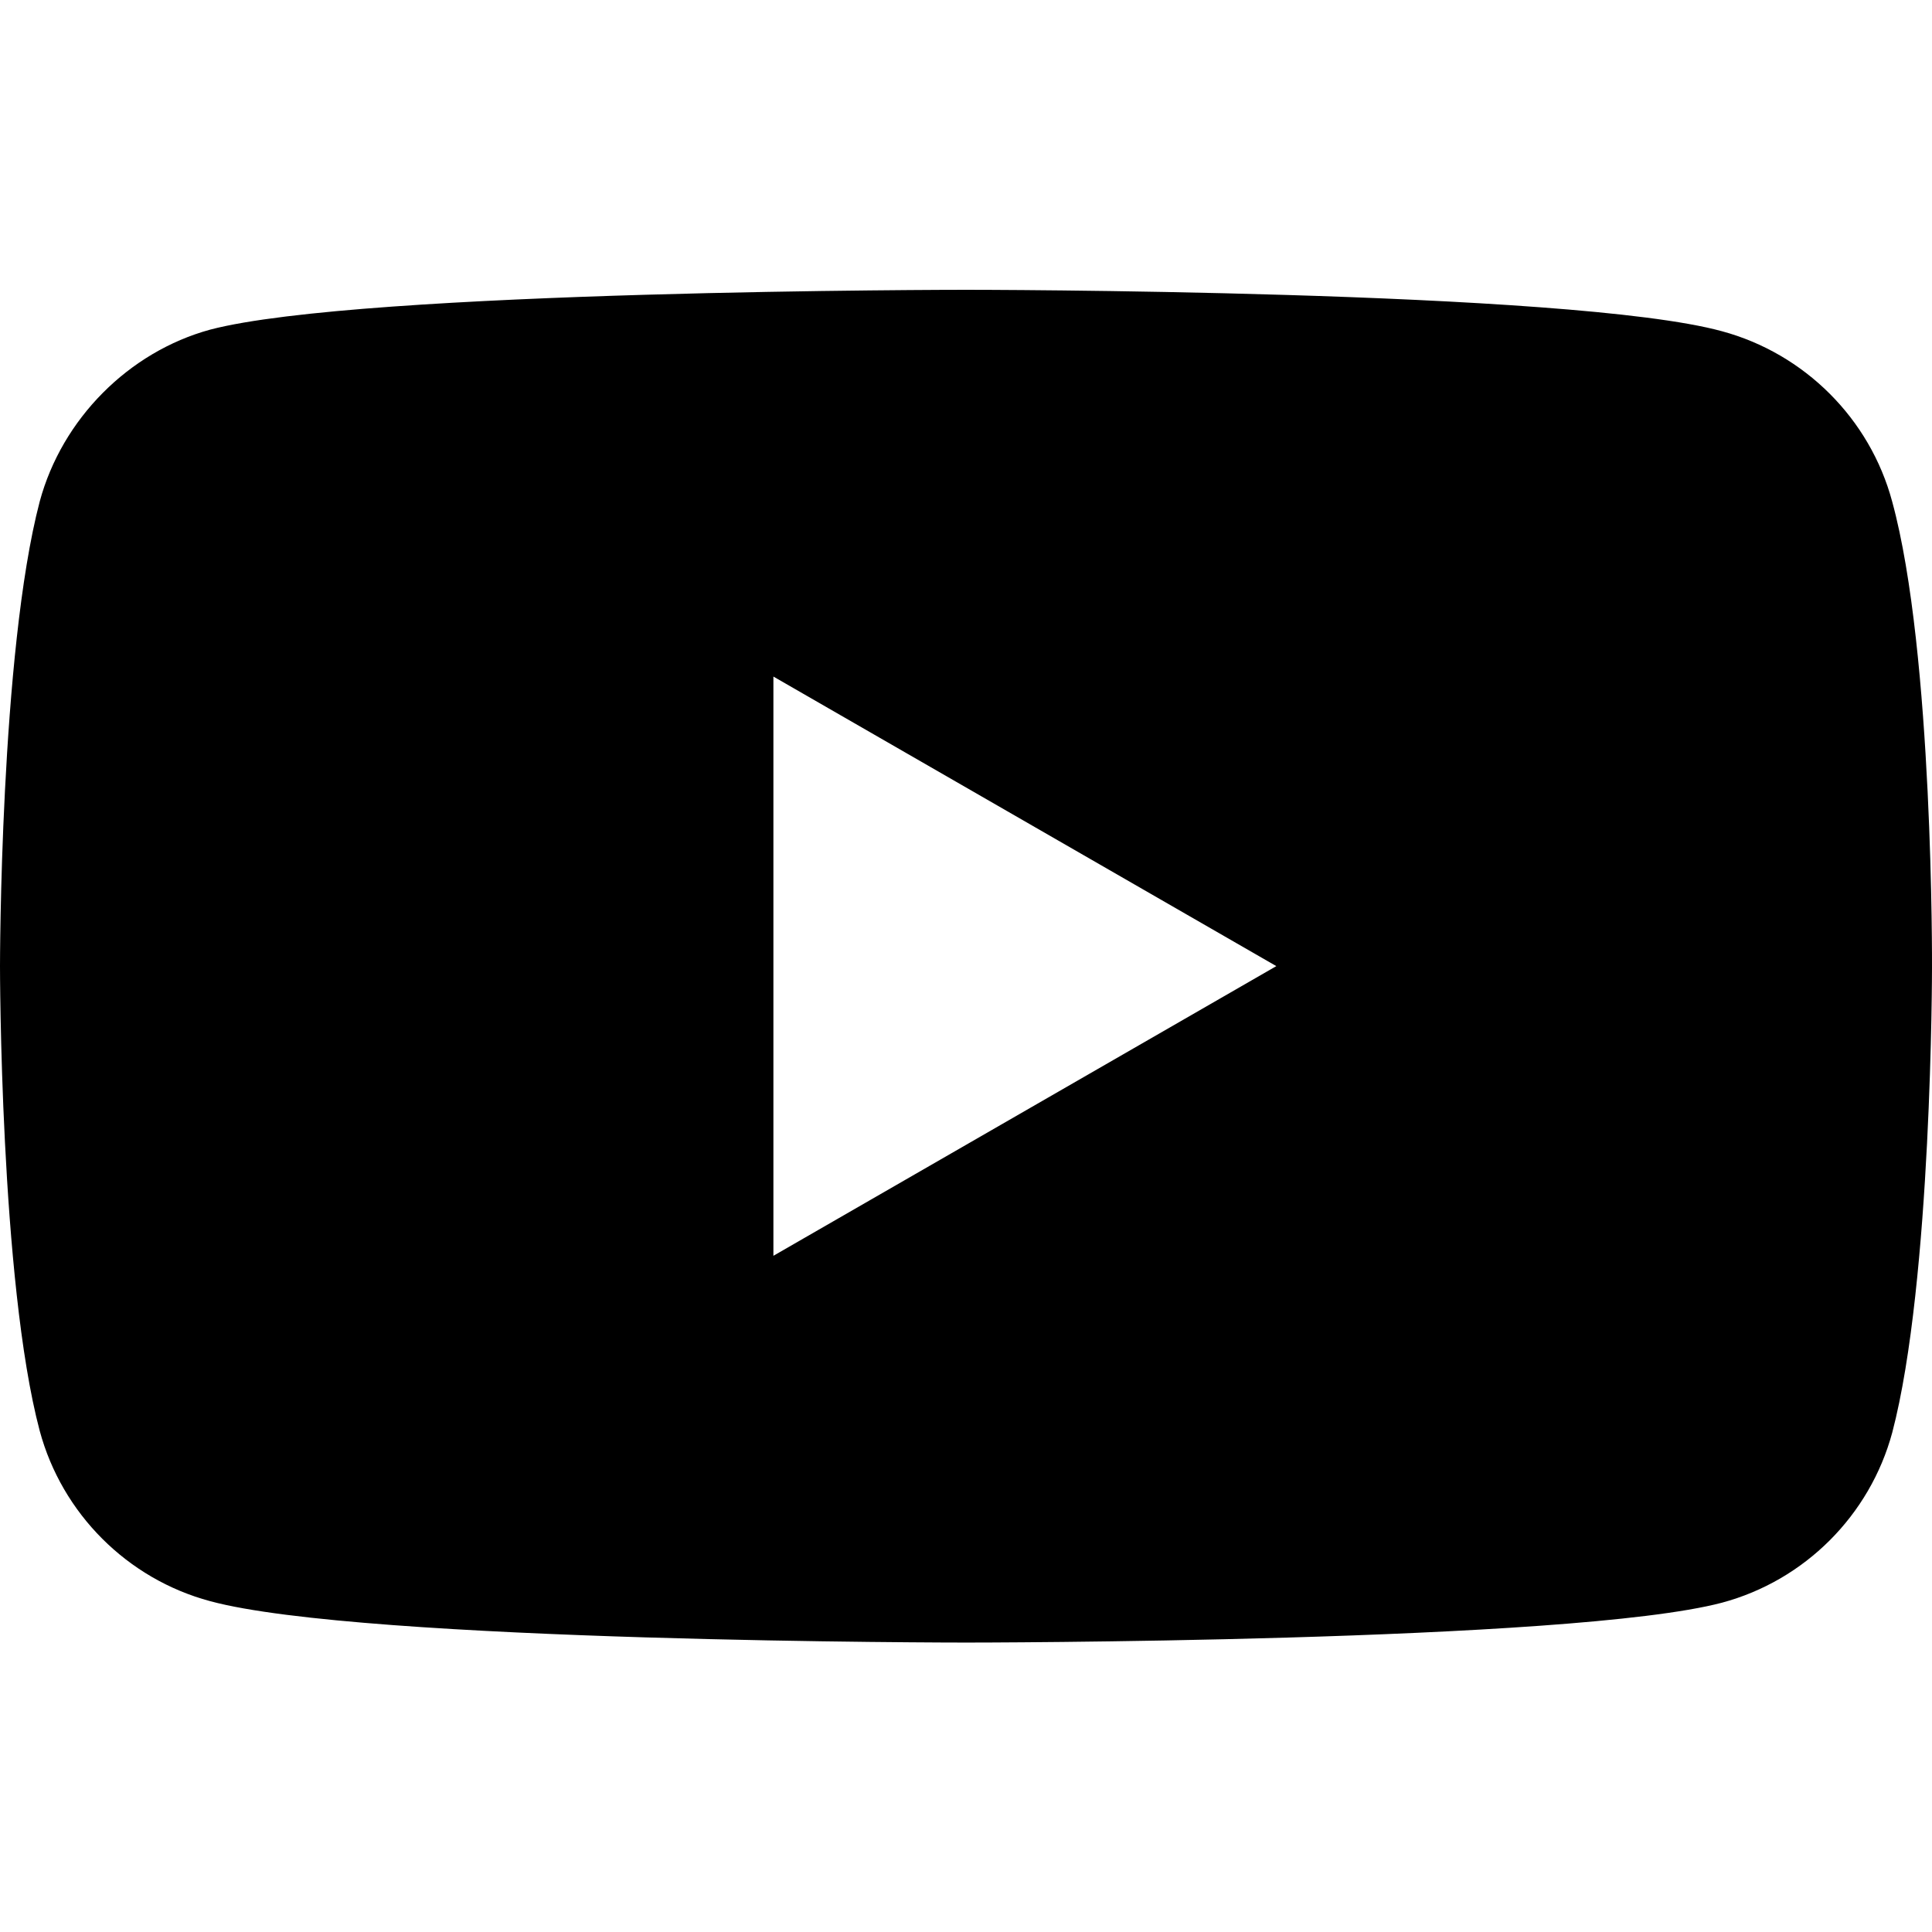
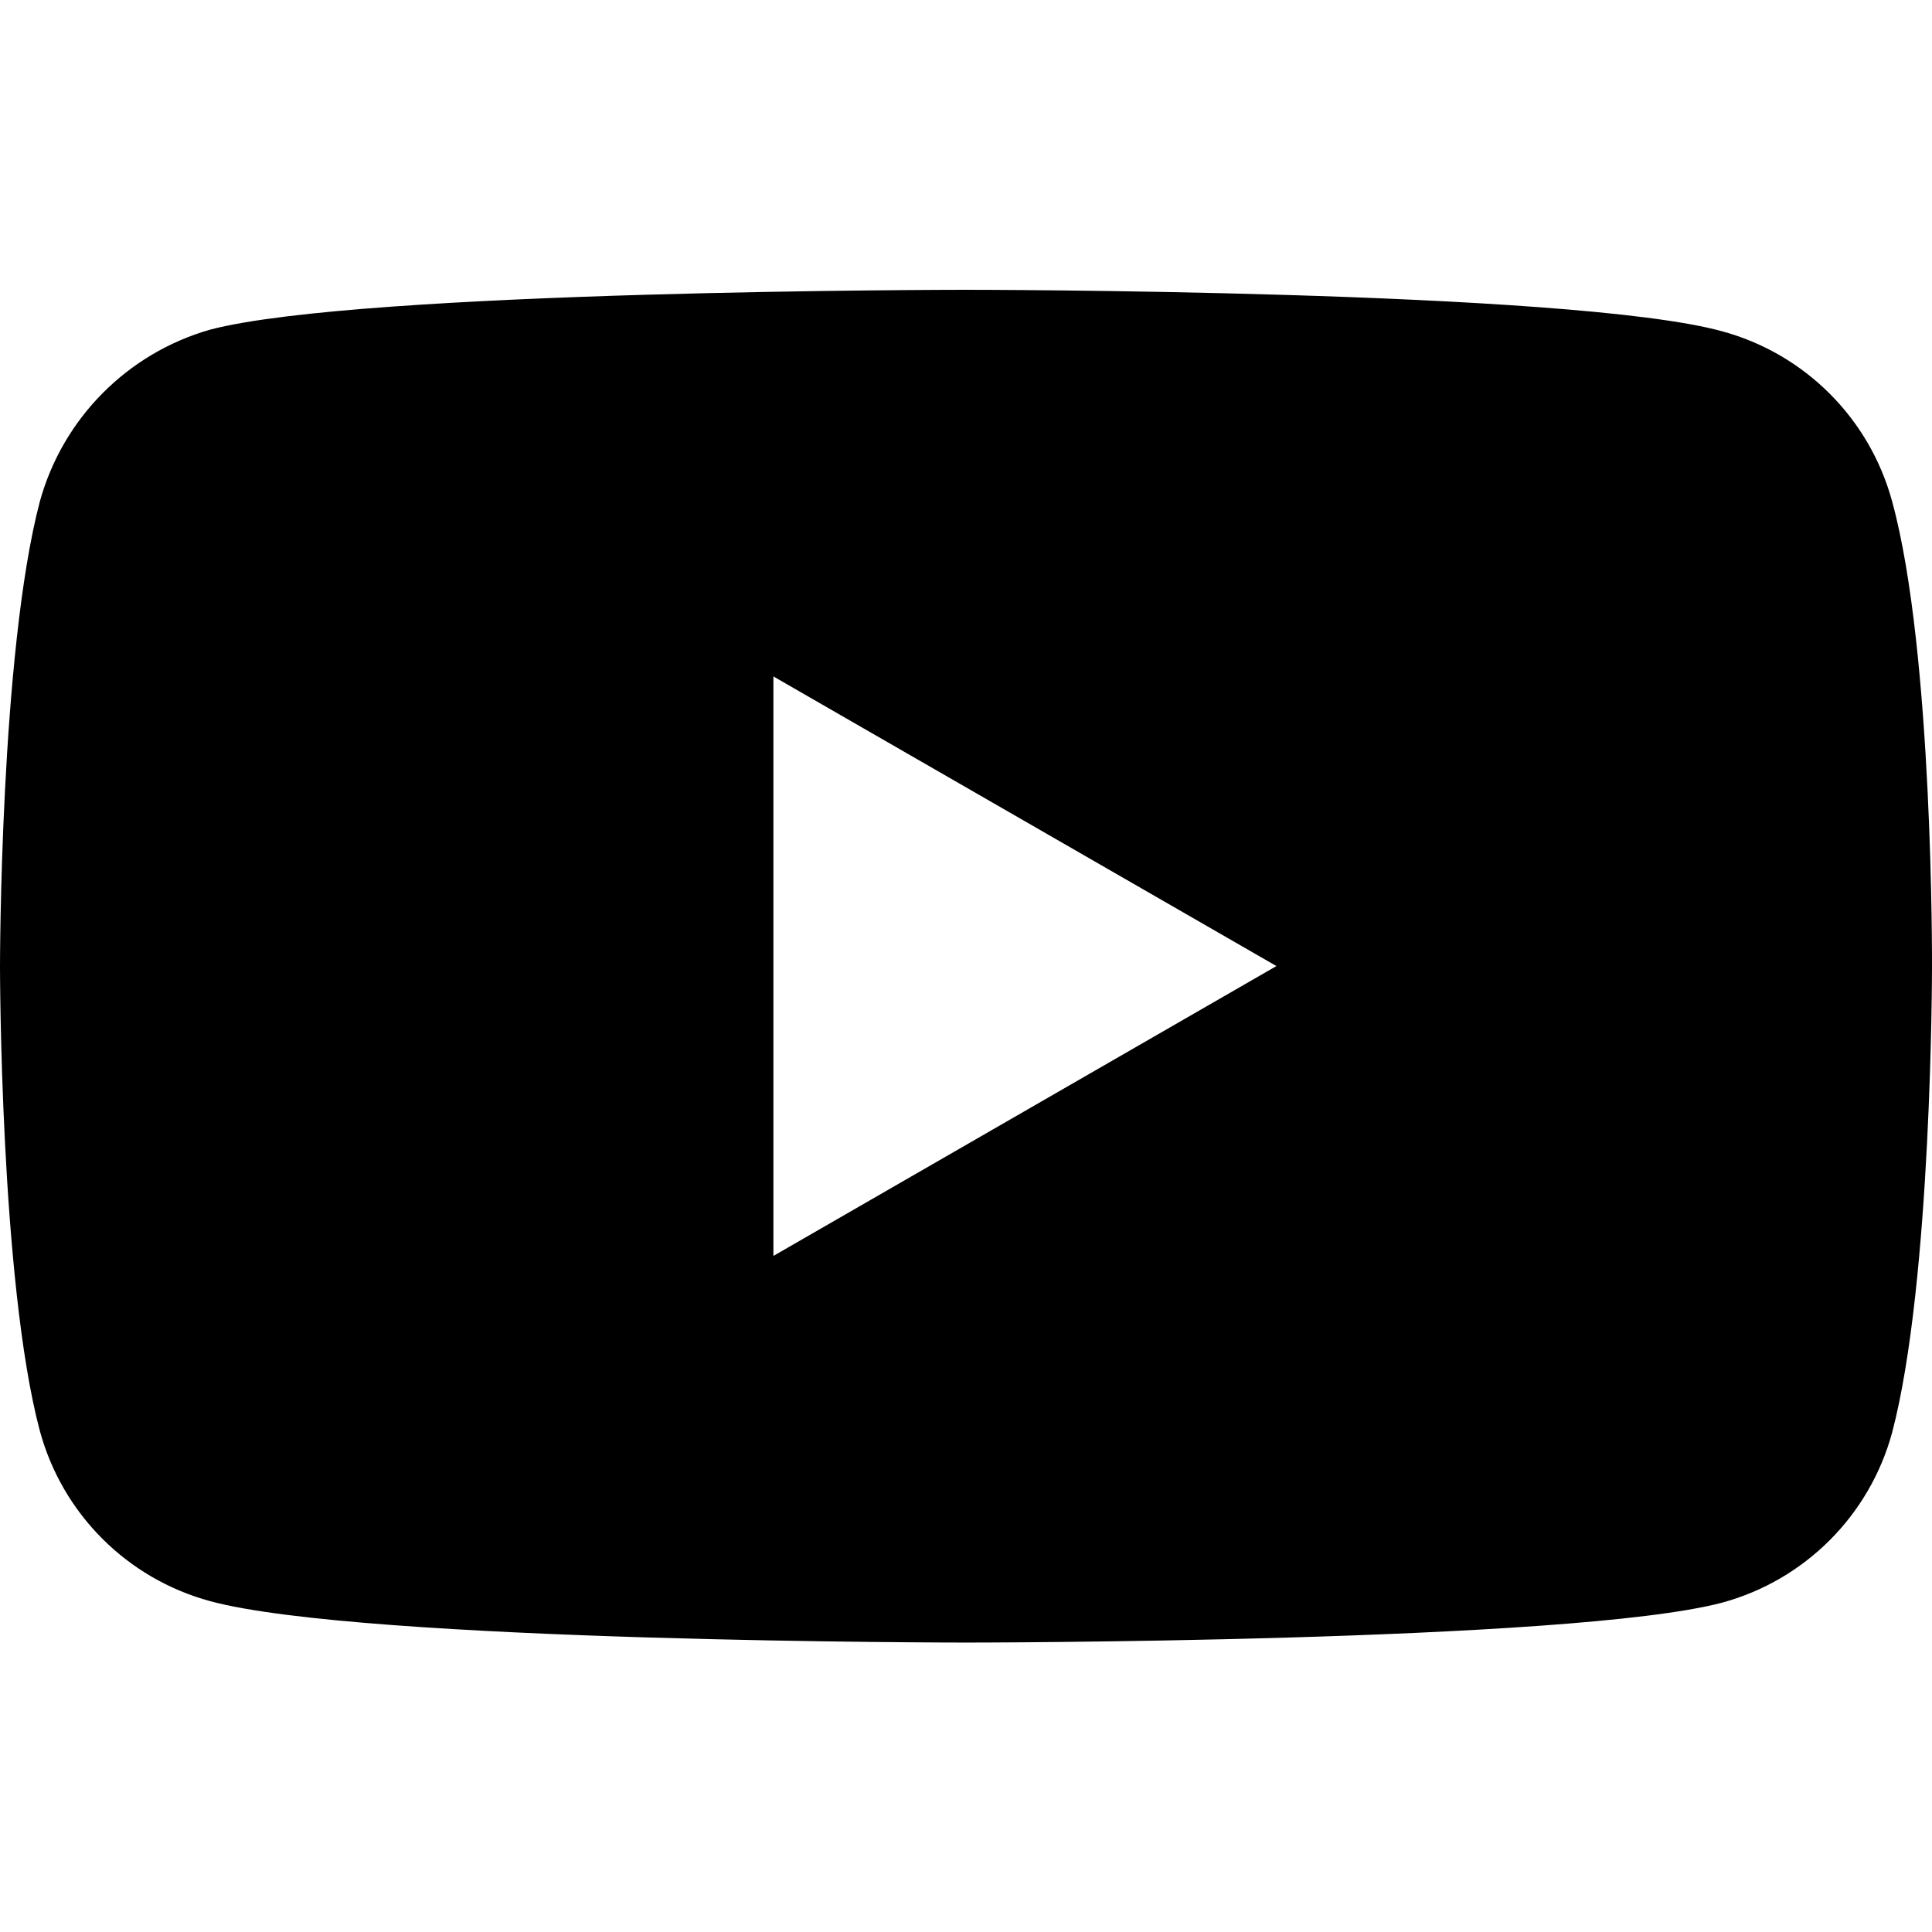
- <svg xmlns="http://www.w3.org/2000/svg" width="16" height="16" viewBox="0 0 16 16">
-   <path fill-rule="evenodd" clip-rule="evenodd" d="M14.26 2.743C14.945 2.928 15.486 3.468 15.67 4.153C16.013 5.405 16 8.015 16 8.015C16 8.015 16 10.611 15.671 11.863C15.486 12.549 14.946 13.089 14.26 13.273C13.008 13.603 8 13.603 8 13.603C8 13.603 3.005 13.603 1.74 13.26C1.054 13.076 0.514 12.535 0.329 11.85C0 10.611 0 8.002 0 8.002C0 8.002 0 5.405 0.329 4.153C0.514 3.468 1.067 2.914 1.74 2.73C2.992 2.4 8 2.4 8 2.4C8 2.4 13.008 2.4 14.26 2.743ZM10.57 8.001L6.405 10.4V5.603L10.57 8.001Z" />
+ <svg xmlns="http://www.w3.org/2000/svg" width="16" height="16">
+   <path fill-rule="evenodd" clip-rule="evenodd" d="M14.26 2.743a2.004 2.004 0 011.41 1.41c.343 1.252.33 3.862.33 3.862s0 2.596-.33 3.848a2.005 2.005 0 01-1.41 1.41c-1.252.33-6.26.33-6.26.33s-4.995 0-6.26-.343a2.005 2.005 0 01-1.41-1.41C0 10.611 0 8.002 0 8.002s0-2.597.33-3.849A2.046 2.046 0 011.74 2.73C2.992 2.4 8 2.4 8 2.4s5.008 0 6.26.343zm-3.69 5.258l-4.165 2.4V5.602L10.57 8z" />
</svg>
